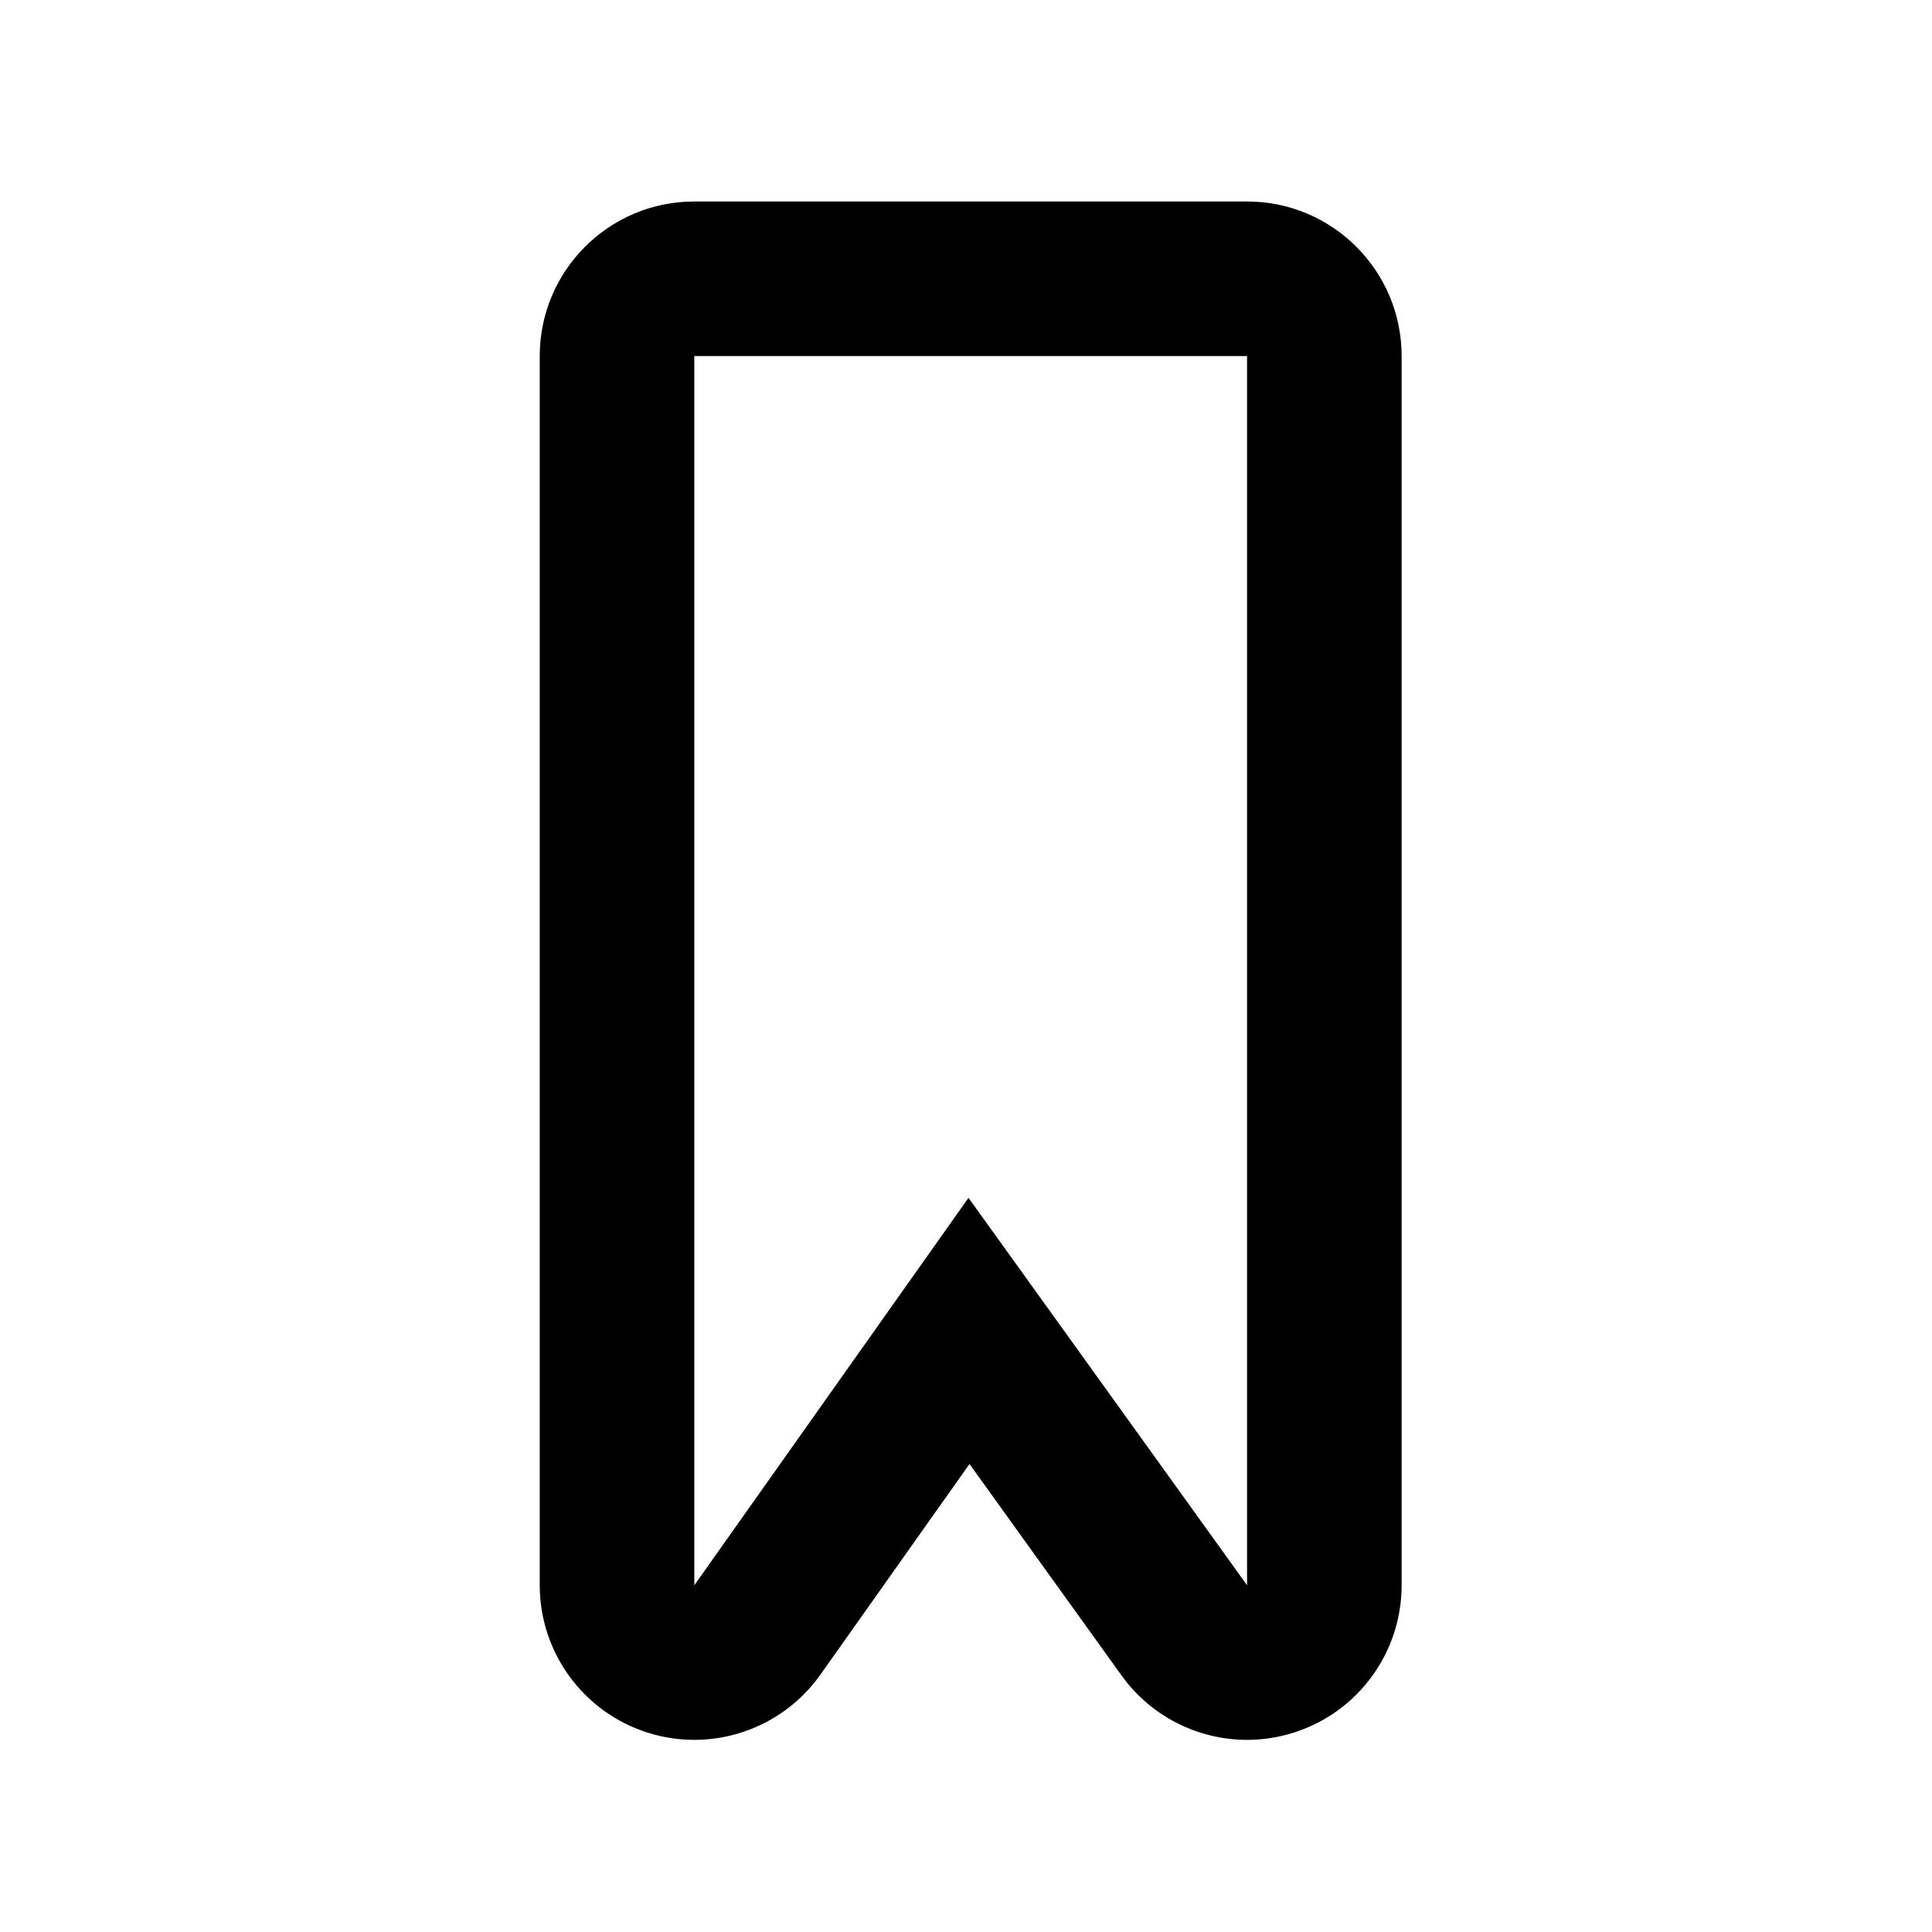
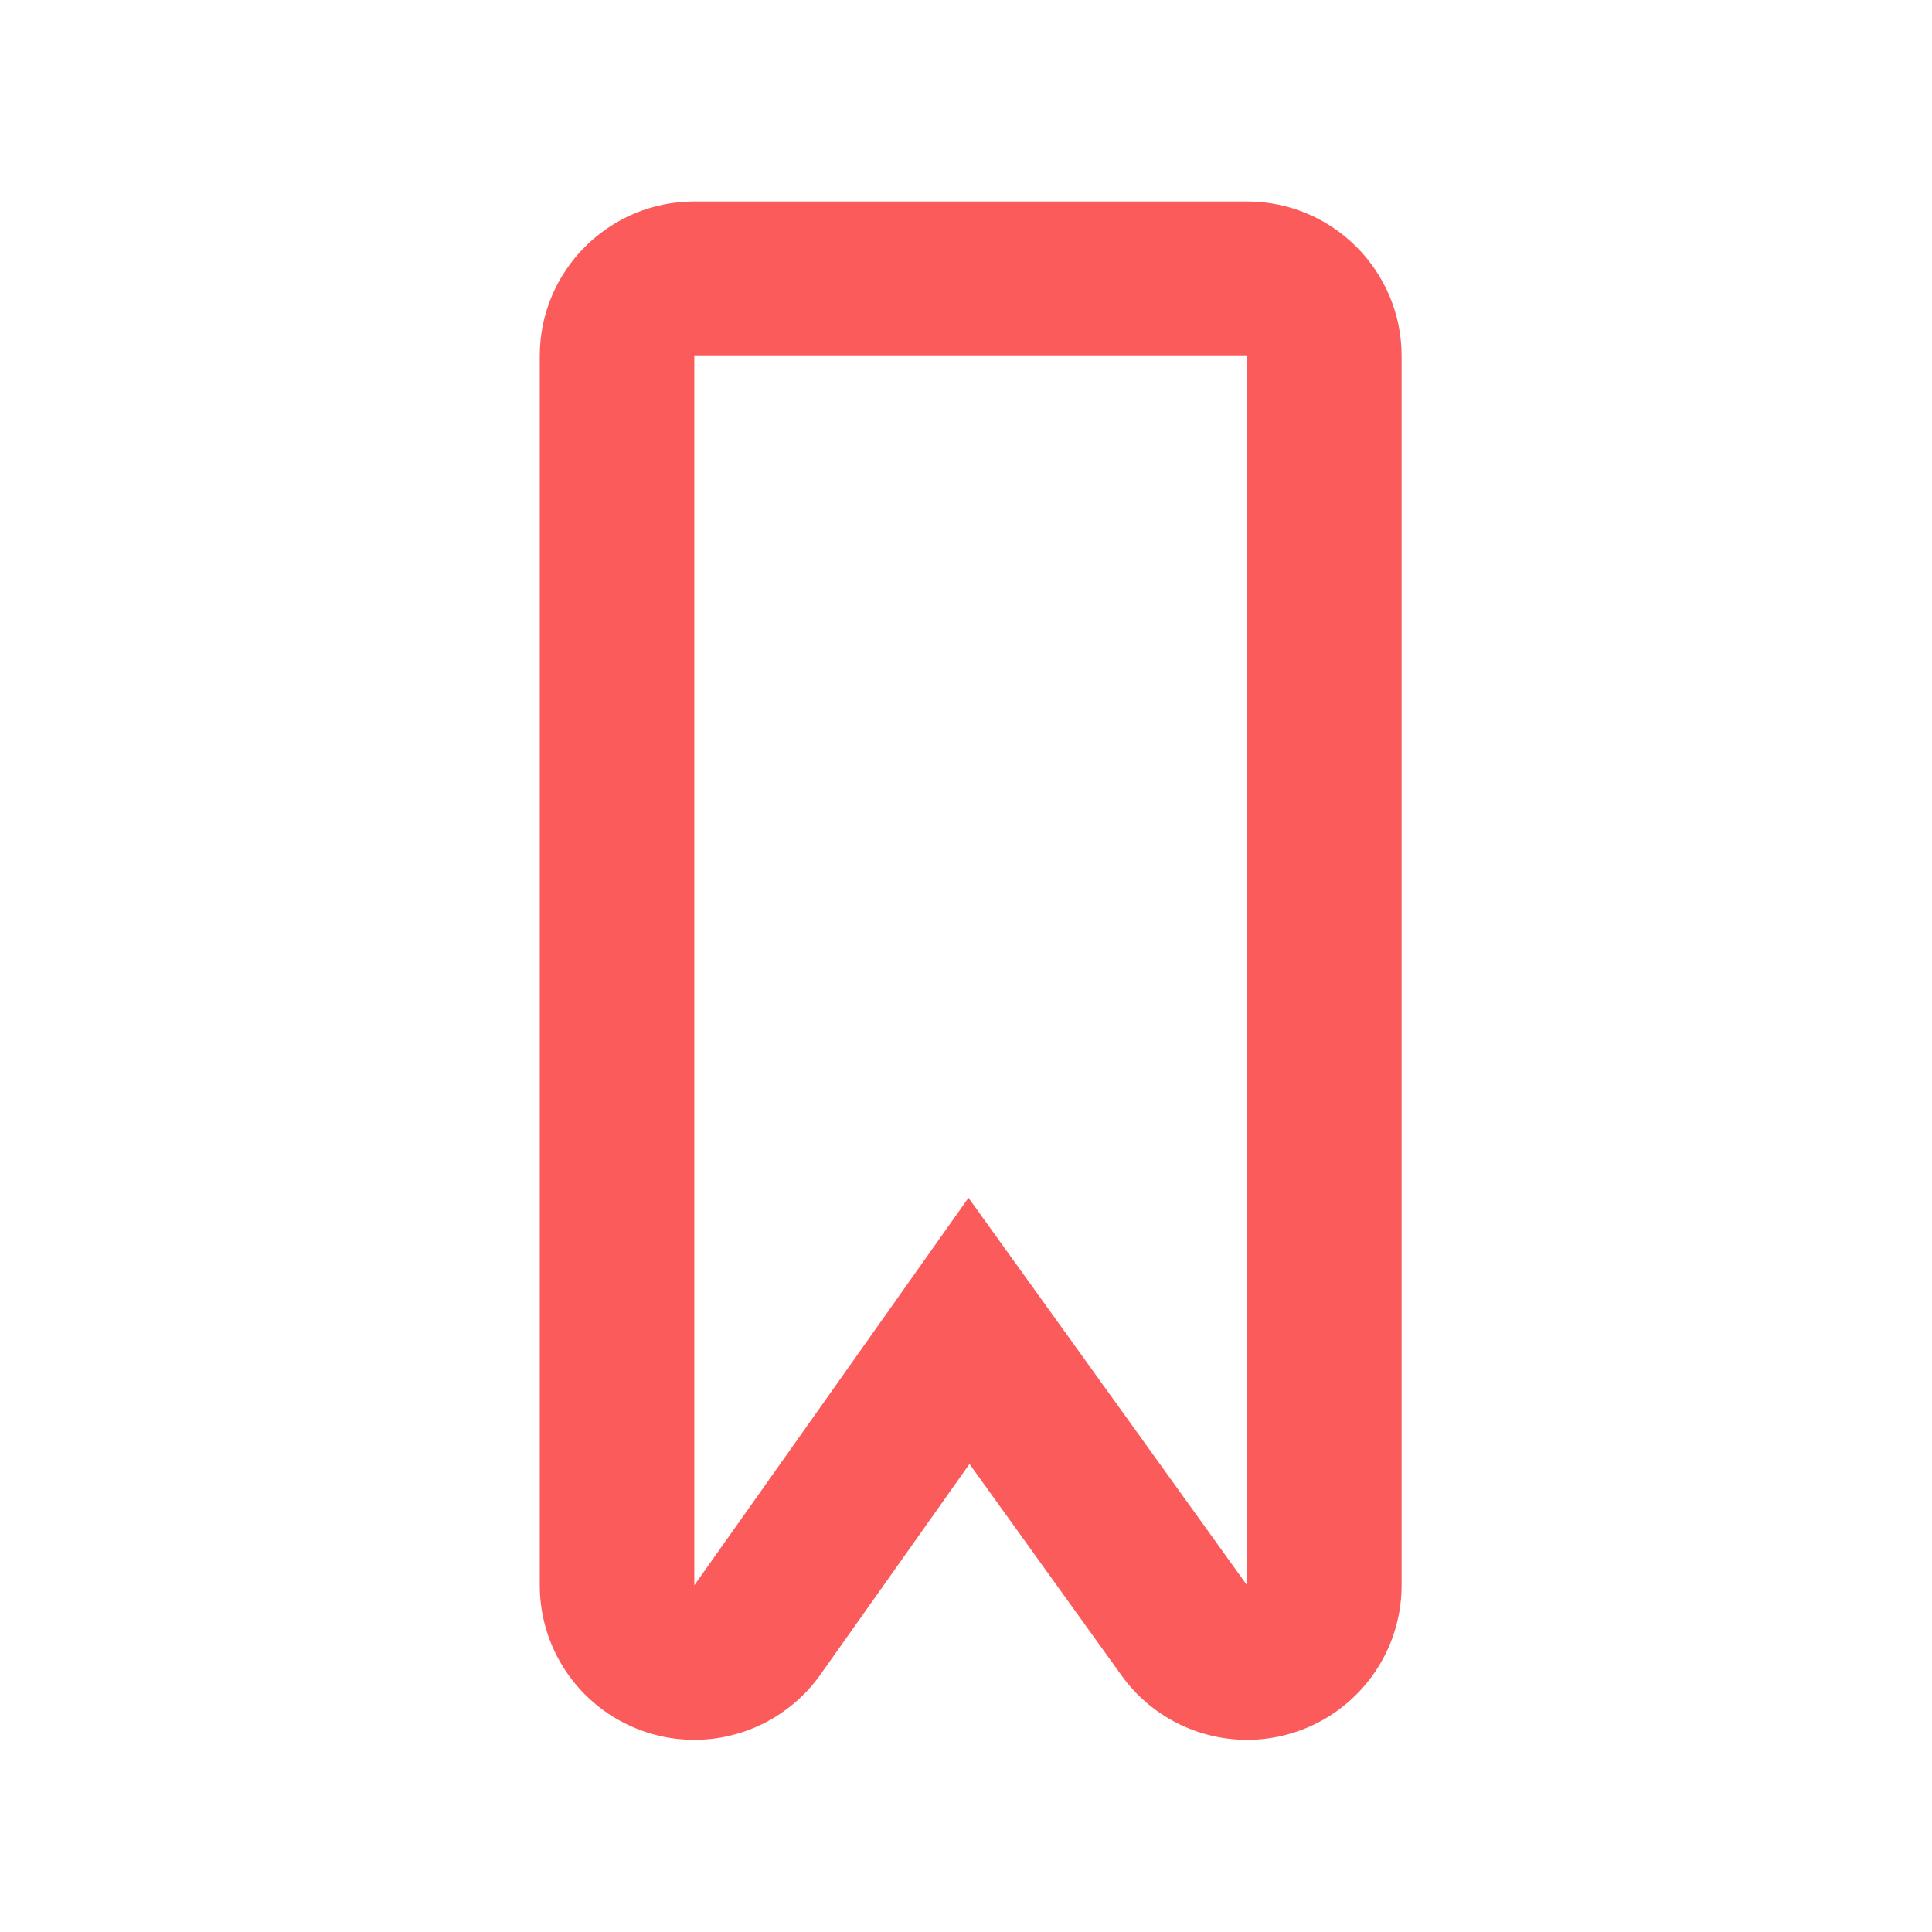
<svg xmlns="http://www.w3.org/2000/svg" version="1.1" id="Layer_1" x="0px" y="0px" width="100px" height="100px" viewBox="0 0 100 100" enable-background="new 0 0 100 100" xml:space="preserve">
-   <path fill="#000000" d="M64.548,10.429H35.937c-4.418,0-8,3.582-8,8v63.625c0,3.484,2.255,6.567,5.575,7.624  c0.799,0.254,1.616,0.377,2.424,0.377c2.547,0,5.003-1.221,6.531-3.38l7.714-10.899l7.872,10.948  c1.531,2.131,3.97,3.331,6.496,3.331c0.817,0,1.645-0.126,2.452-0.387c3.306-1.064,5.547-4.142,5.547-7.614V18.429  C72.548,14.011,68.966,10.429,64.548,10.429z M64.548,82.054L50.129,61.999L35.937,82.054V18.429h28.611V82.054z" />
+   <path fill="#FC5B5B" d="M64.548,10.429H35.937c-4.418,0-8,3.582-8,8v63.625c0,3.483,2.255,6.566,5.575,7.623  c0.799,0.254,1.616,0.377,2.424,0.377c2.547,0,5.003-1.221,6.531-3.38l7.714-10.899l7.872,10.949c1.531,2.131,3.971,3.33,6.496,3.33  c0.817,0,1.645-0.125,2.452-0.387c3.306-1.064,5.547-4.143,5.547-7.613V18.429C72.548,14.011,68.966,10.429,64.548,10.429z   M64.548,82.055L50.129,61.999L35.937,82.055V18.429h28.611V82.055z" />
</svg>
